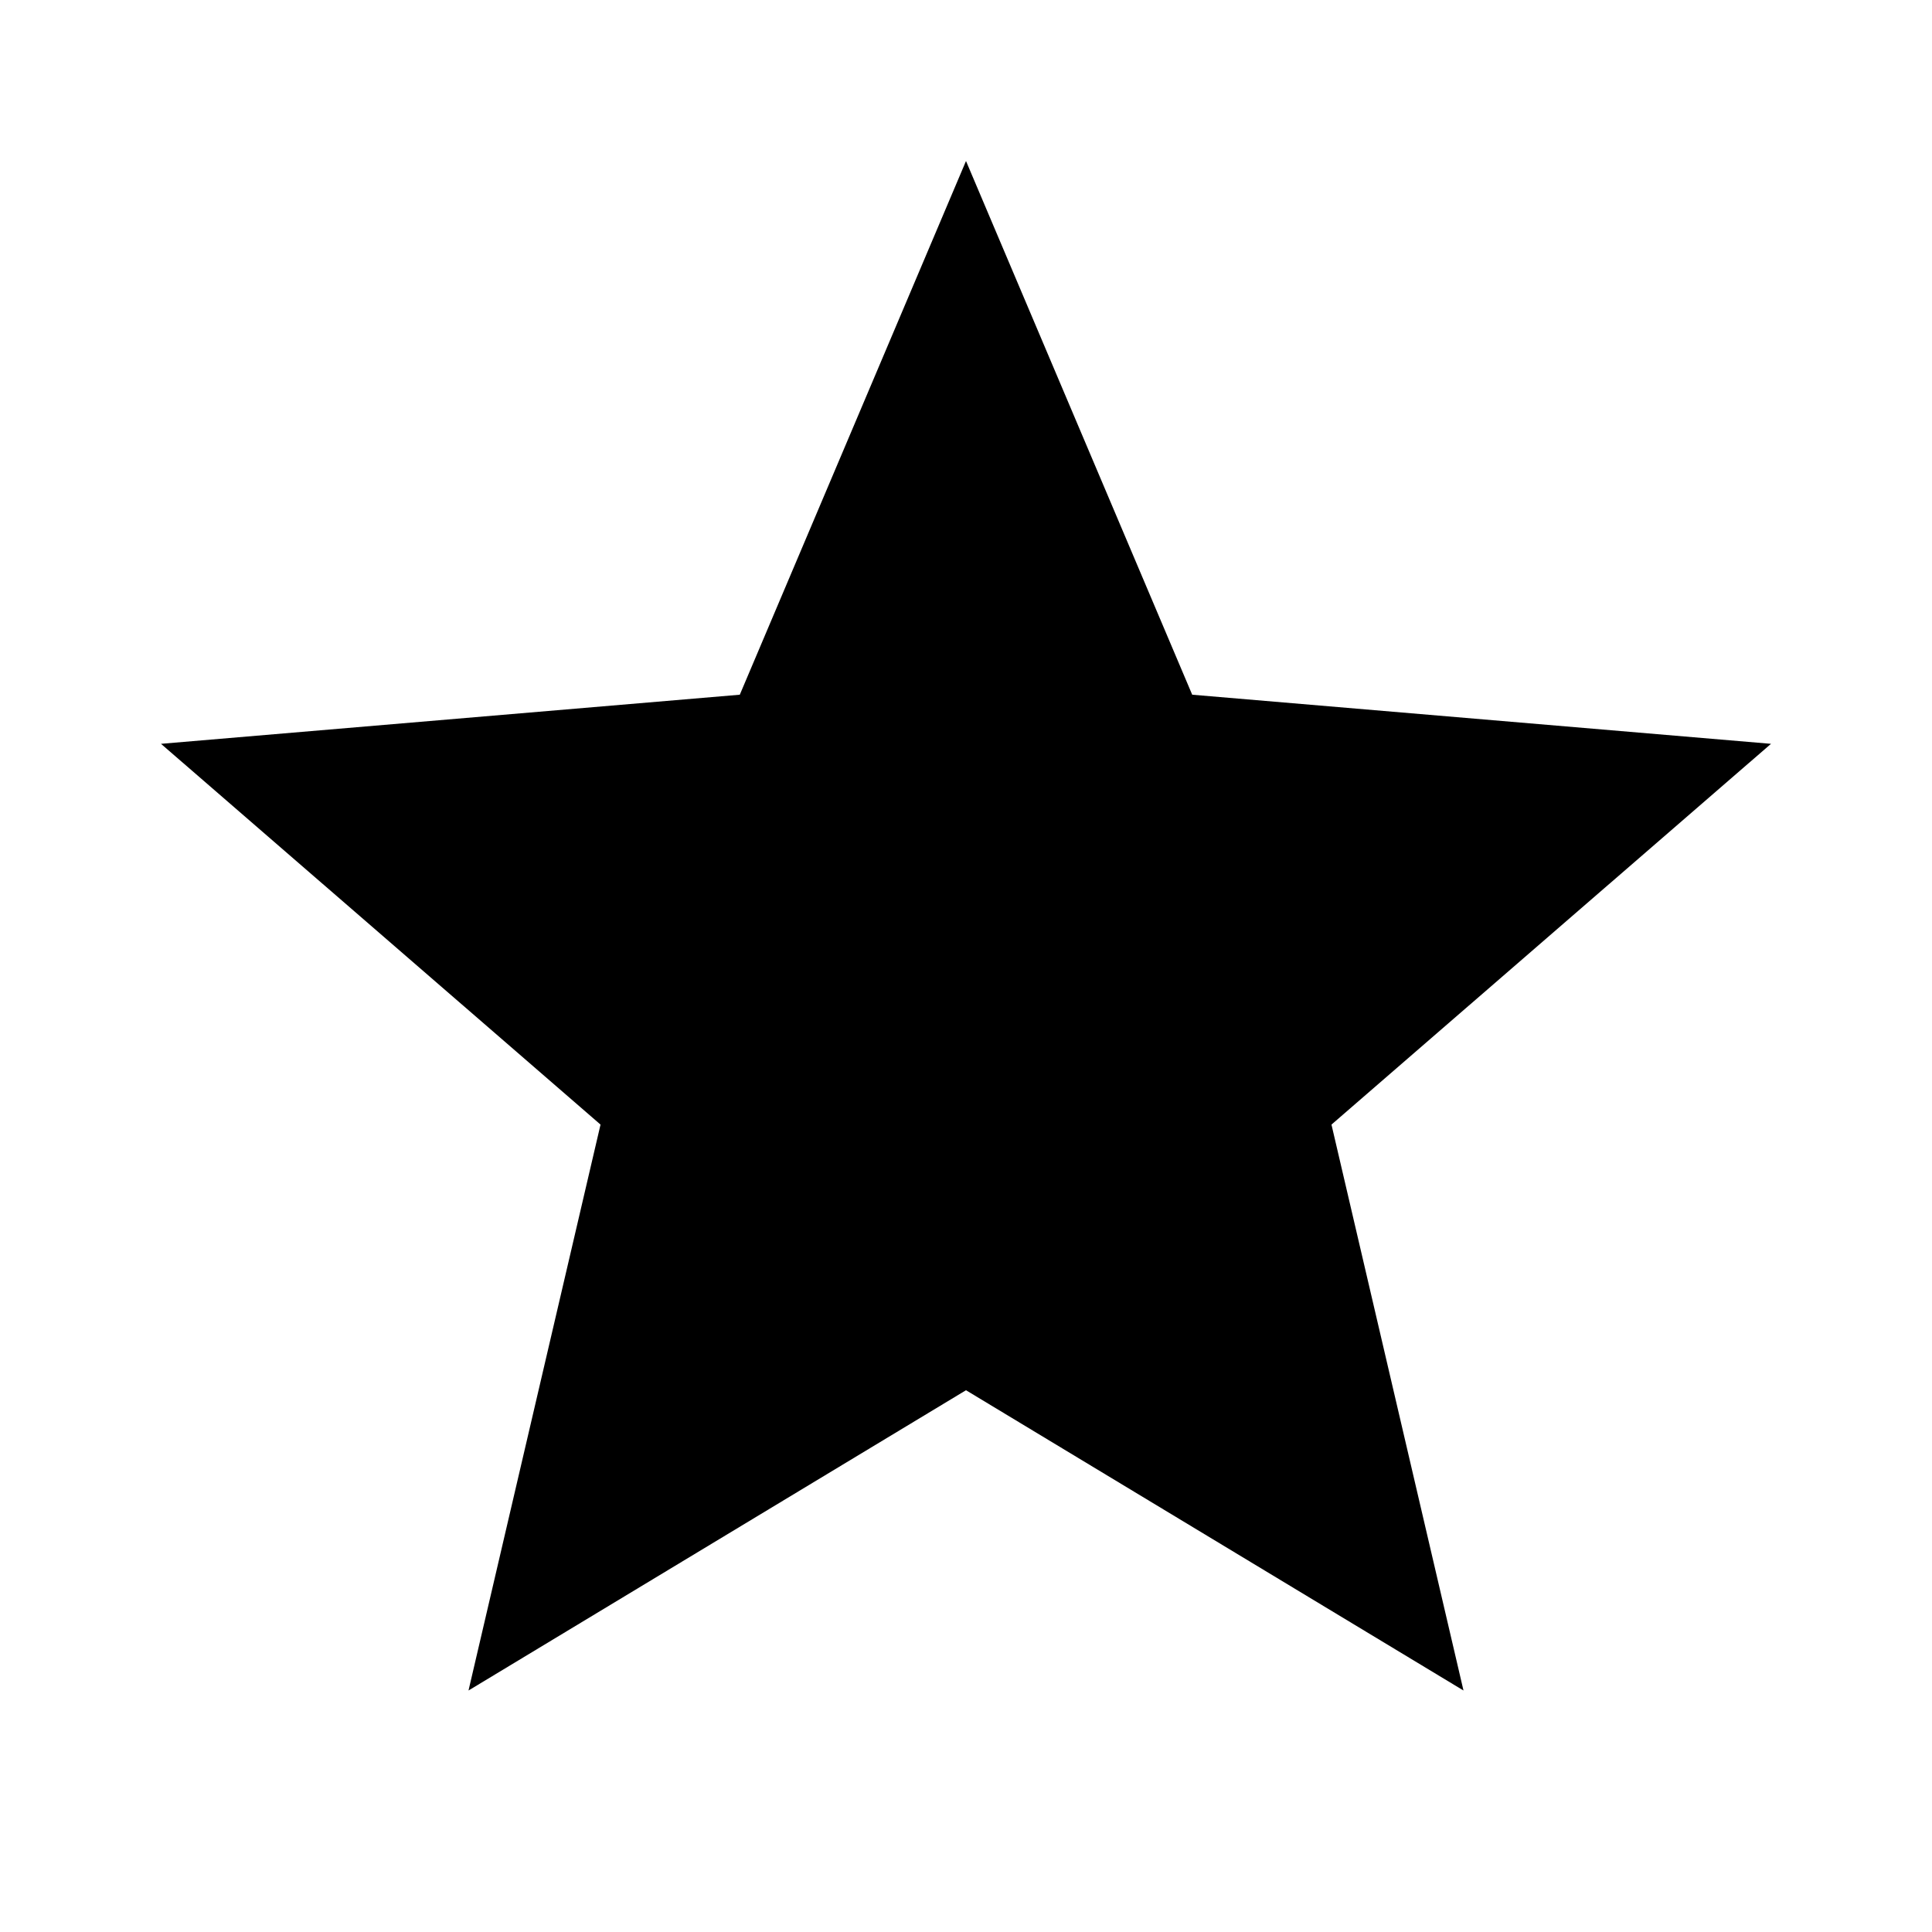
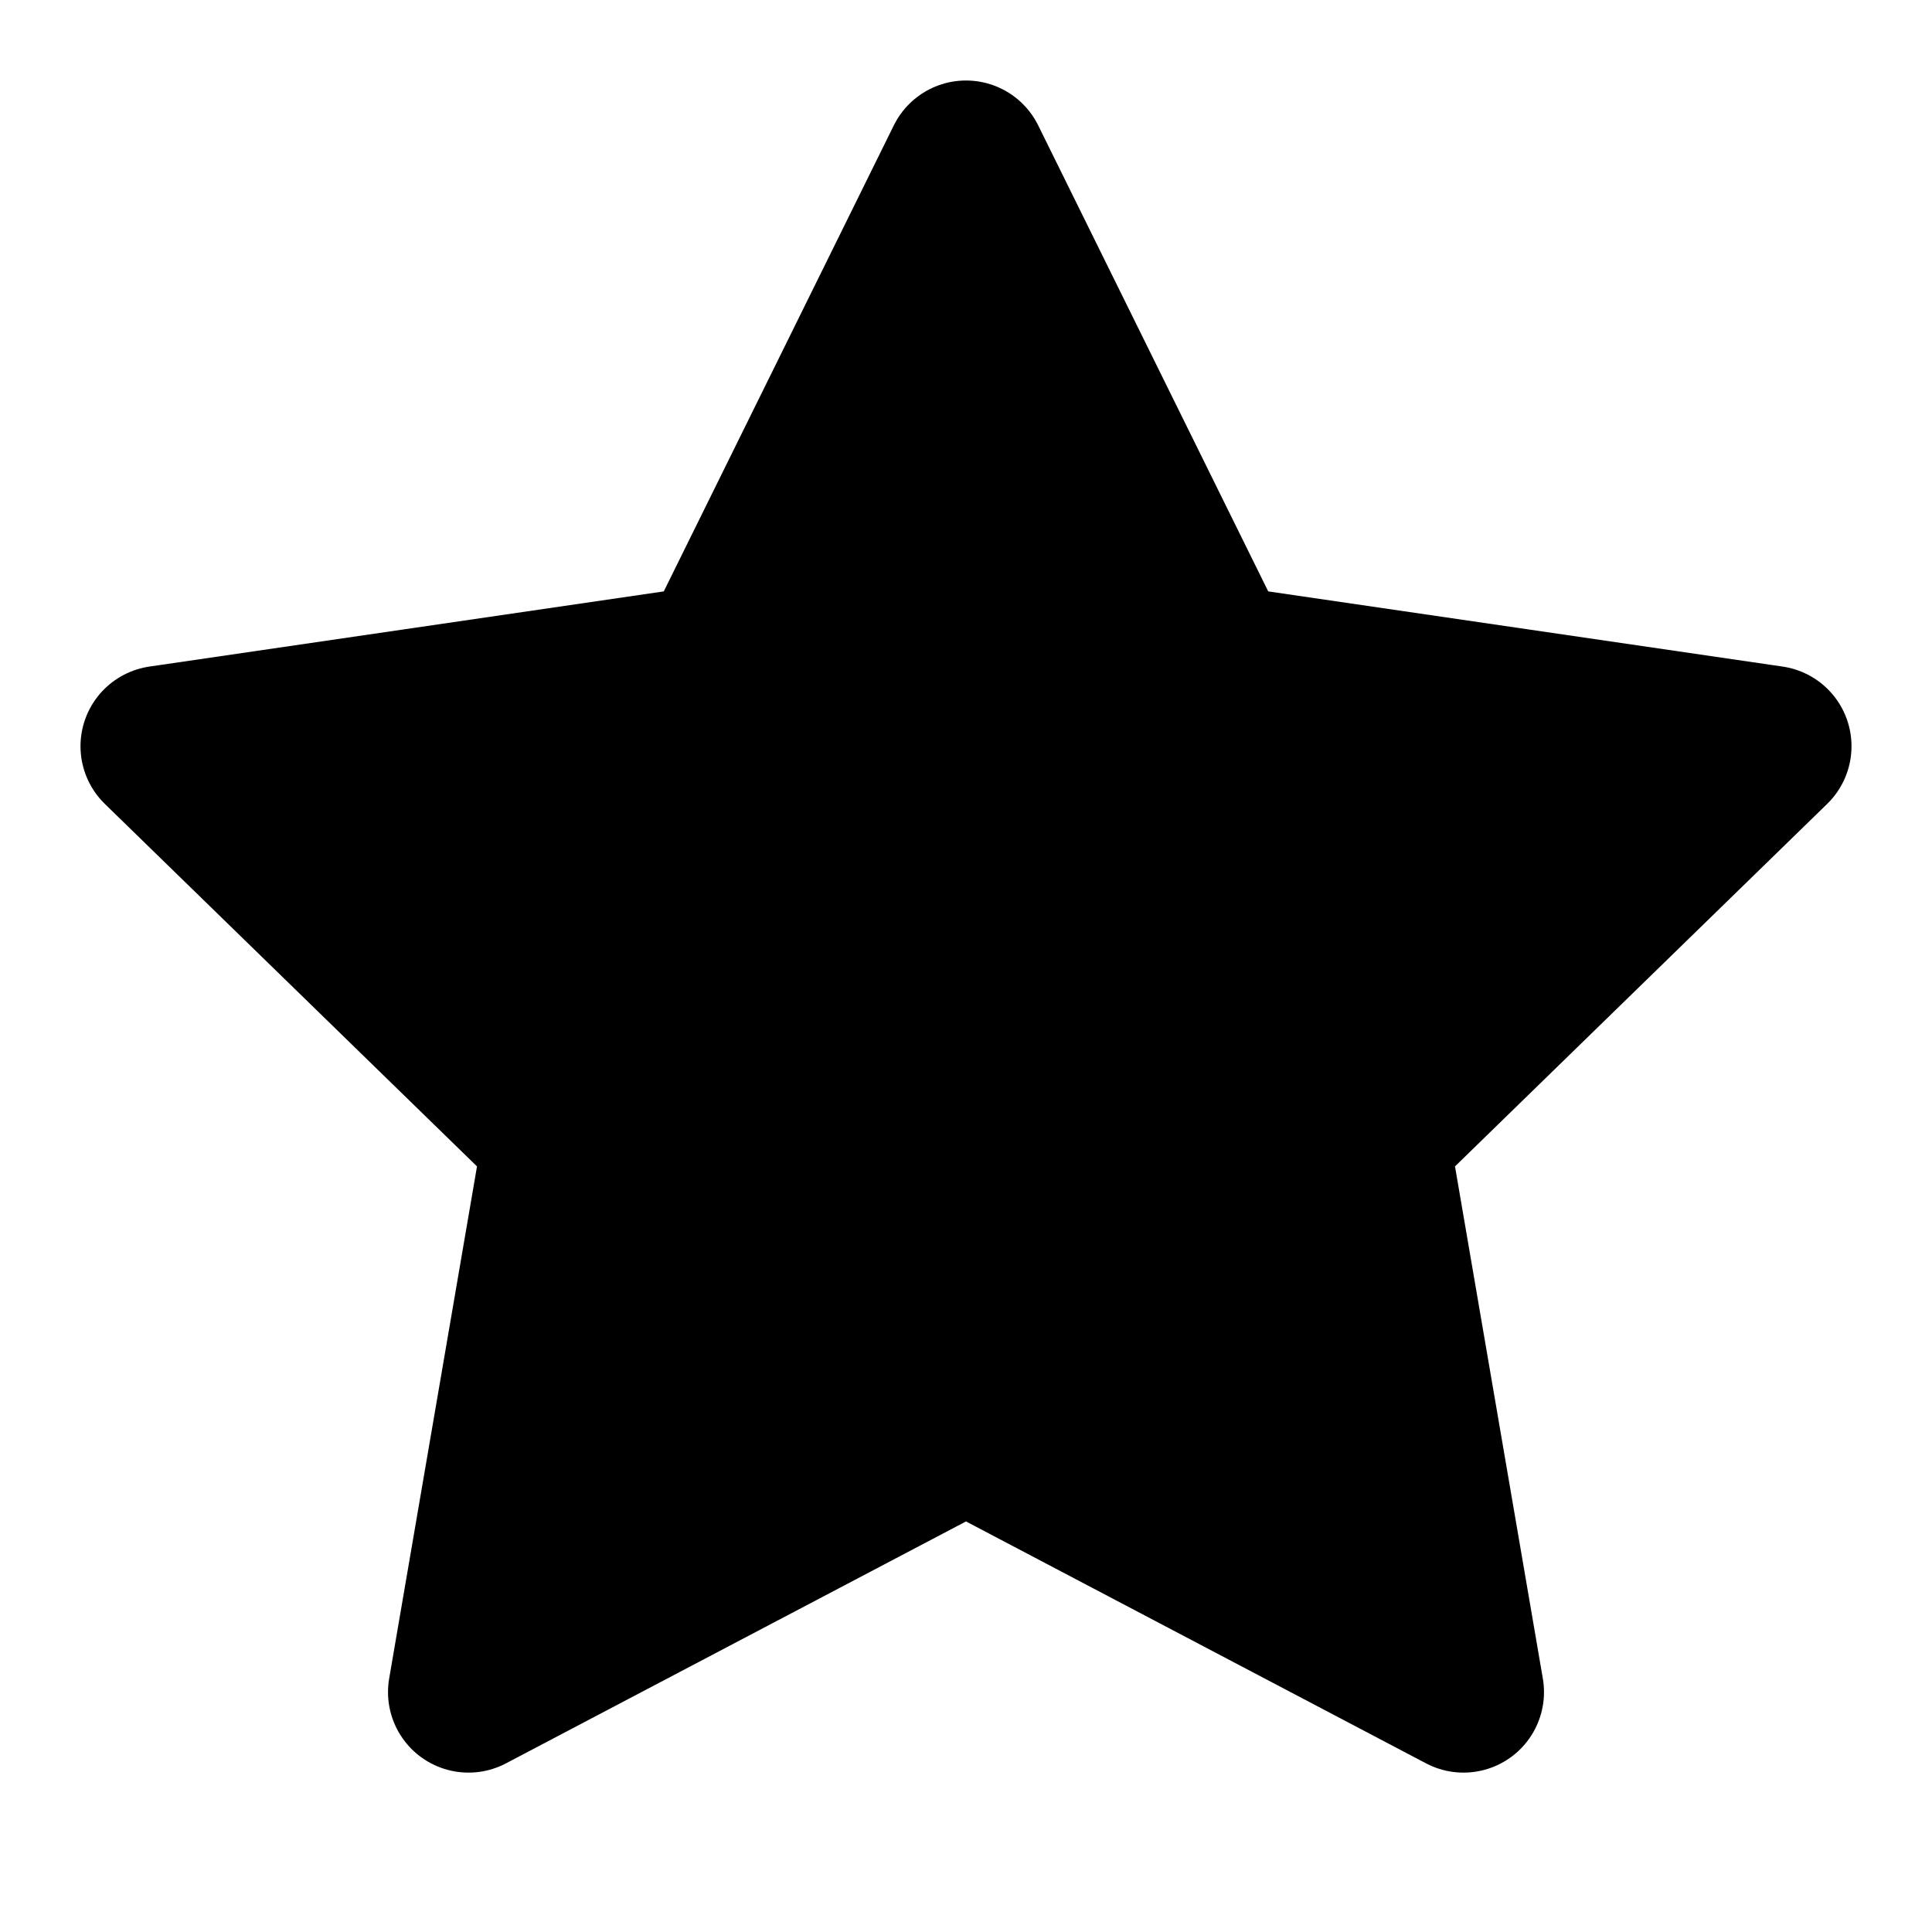
- <svg xmlns="http://www.w3.org/2000/svg" fill="#000000" height="24" viewBox="0 0 24 24" width="24">
-   <path d="M0 0h24v24H0z" fill="none" />
-   <path d="M12 17.27L18.18 21l-1.64-7.03L22 9.24l-7.19-.61L12 2 9.19 8.63 2 9.24l5.46 4.73L5.82 21z" />
-   <path d="M0 0h24v24H0z" fill="none" />
+ <svg xmlns="http://www.w3.org/2000/svg" width="24" height="24" viewBox="0 0 24 24" fill="currentColor" stroke="currentColor" stroke-width="2" stroke-linecap="round" stroke-linejoin="round">
+   <path d="M12 2l3.09 6.26L22 9.27l-5 4.87 1.18 6.88L12 17.77l-6.18 3.25L7 14.14 2 9.27l6.91-1.01L12 2z" />
</svg>
